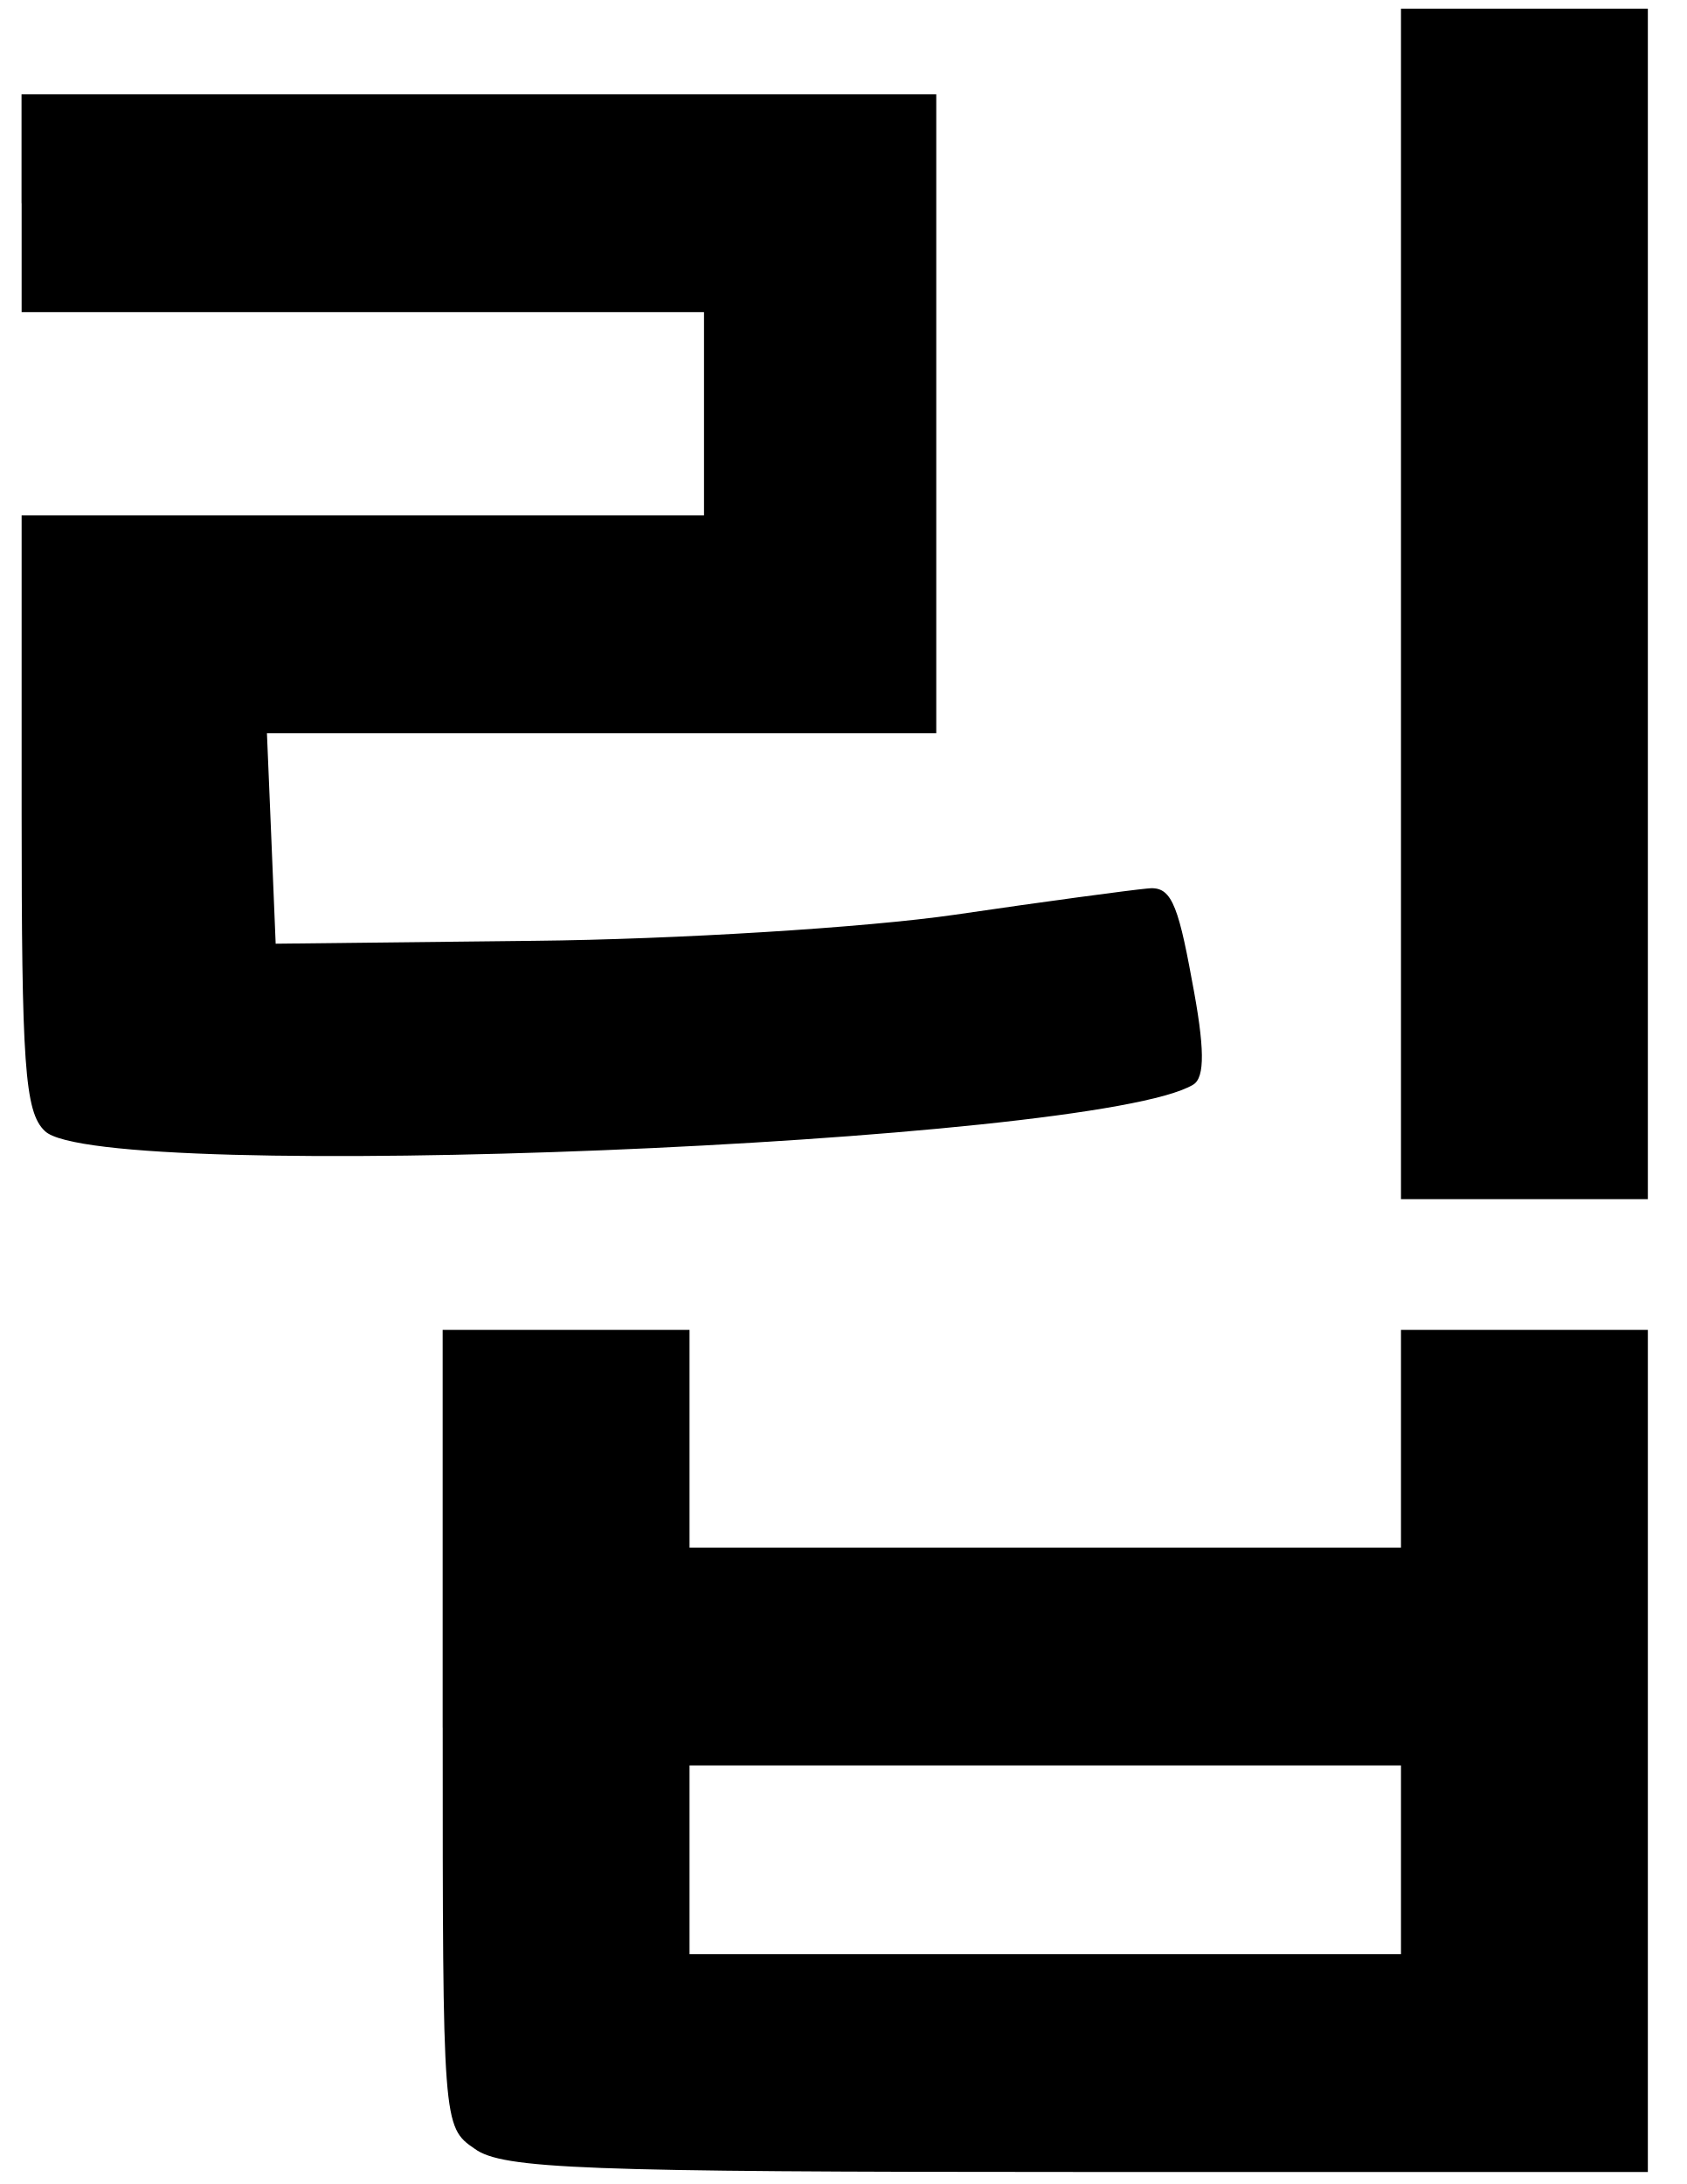
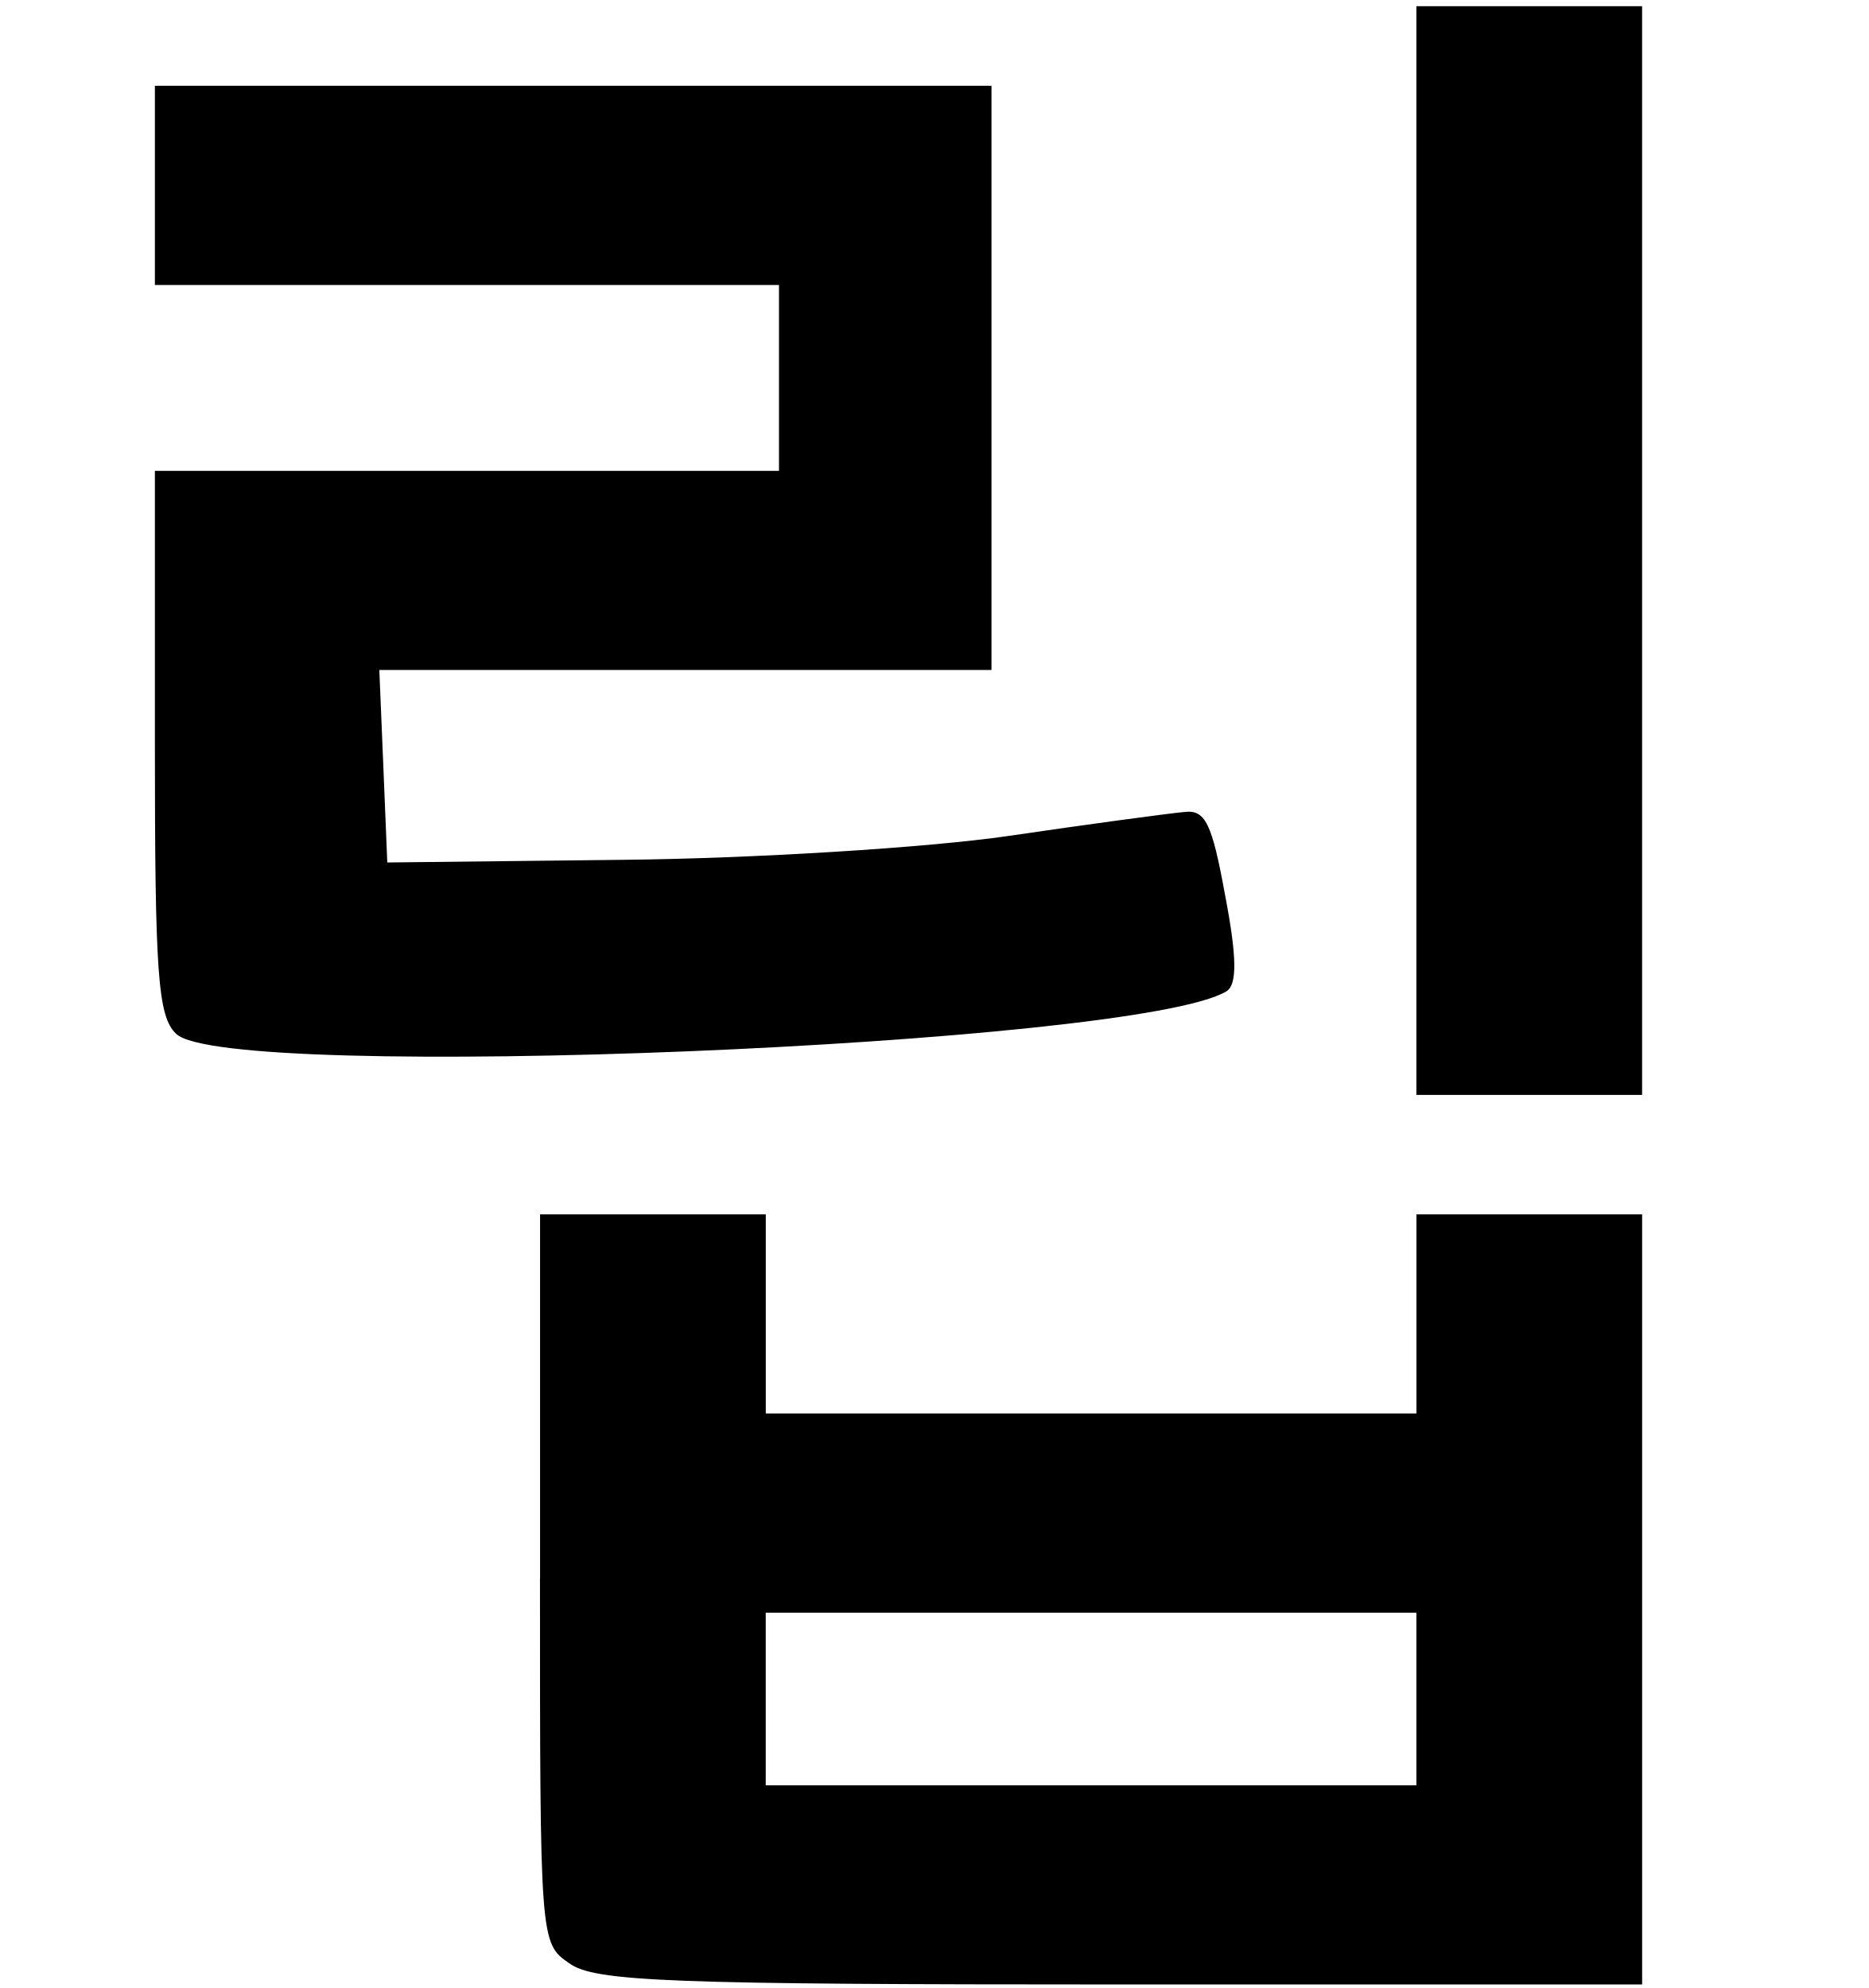
- <svg xmlns="http://www.w3.org/2000/svg" width="390" height="505" preserveAspectRatio="xMidYMid meet" version="1.0">
+ <svg xmlns="http://www.w3.org/2000/svg" width="470" height="500" preserveAspectRatio="xMidYMid meet" version="1.0">
  <g class="layer">
-     <g id="svg_22">
-       <path d="m323.93,139.64l0,137.64l28.54,0l28.54,0l0,-137.64l0,-137.64l-28.54,0l-28.54,0l0,137.64z" id="svg_6" />
-       <path d="m5,46.99l0,25.18l78.89,0l78.89,0l0,23.5l0,23.5l-78.89,0l-78.89,0l0,68.49c0,58.08 0.67,69.49 5.37,73.86c12.42,12.42 243.06,3.02 265.55,-10.74c2.69,-1.68 2.69,-8.39 -0.34,-24.17c-3.36,-18.46 -5.04,-21.82 -10.41,-21.15c-3.69,0.34 -23.84,3.02 -44.31,6.04c-20.81,3.02 -64.79,5.71 -97.36,6.04l-59.76,0.67l-1.01,-24.51l-1.01,-24.17l77.55,0l77.21,0l0,-73.86l0,-73.86l-105.75,0l-105.75,0l0,25.18z" id="svg_12" />
-       <path d="m102.36,399.49c0,91.65 0,92.32 7.39,97.36c6.38,4.7 25.51,5.37 139.32,5.37l131.94,0l0,-97.36l0,-97.36l-28.54,0l-28.54,0l0,25.18l0,25.18l-82.25,0l-82.25,0l0,-25.18l0,-25.18l-28.54,0l-28.54,0l0,91.99zm221.57,30.55l0,21.82l-82.25,0l-82.25,0l0,-21.82l0,-21.82l82.25,0l82.25,0l0,21.82z" id="svg_19" />
+     <g id="svg_42">
+       <path d="m135.79,396.93c0,91.16 0,91.83 7.35,96.84c6.34,4.67 25.38,5.34 138.58,5.34l131.23,0l0,-96.84l0,-96.84l-28.38,0l-28.38,0l0,25.04l0,25.04l-81.81,0l-81.81,0l0,-25.04l0,-25.04l-28.38,0l-28.38,0l0,91.5zm220.39,30.39l0,21.71l-81.81,0l-81.81,0l0,-21.71l0,-21.71l81.81,0l81.81,0l0,21.71z" id="svg_39" />
+       <path d="m38.95,46.64l0,25.04l78.47,0l78.47,0l0,23.37l0,23.37l-78.47,0l-78.47,0l0,68.12c0,57.77 0.67,69.12 5.34,73.46c12.36,12.36 241.76,3.01 264.14,-10.69c2.67,-1.67 2.67,-8.35 -0.33,-24.04c-3.34,-18.37 -5.01,-21.71 -10.35,-21.04c-3.67,0.33 -23.71,3.01 -44.08,6.01c-20.7,3.01 -64.45,5.68 -96.84,6.01l-59.44,0.67l-1,-24.38l-1,-24.04l77.14,0l76.8,0l0,-73.46l0,-73.46l-105.19,0l-105.19,0l0,25.04z" id="svg_32" />
+       <path d="m356.18,138.47l0,136.91l28.38,0l28.38,0l0,-136.91l0,-136.91l-28.38,0l-28.38,0l0,136.91z" id="svg_26" />
    </g>
  </g>
</svg>
